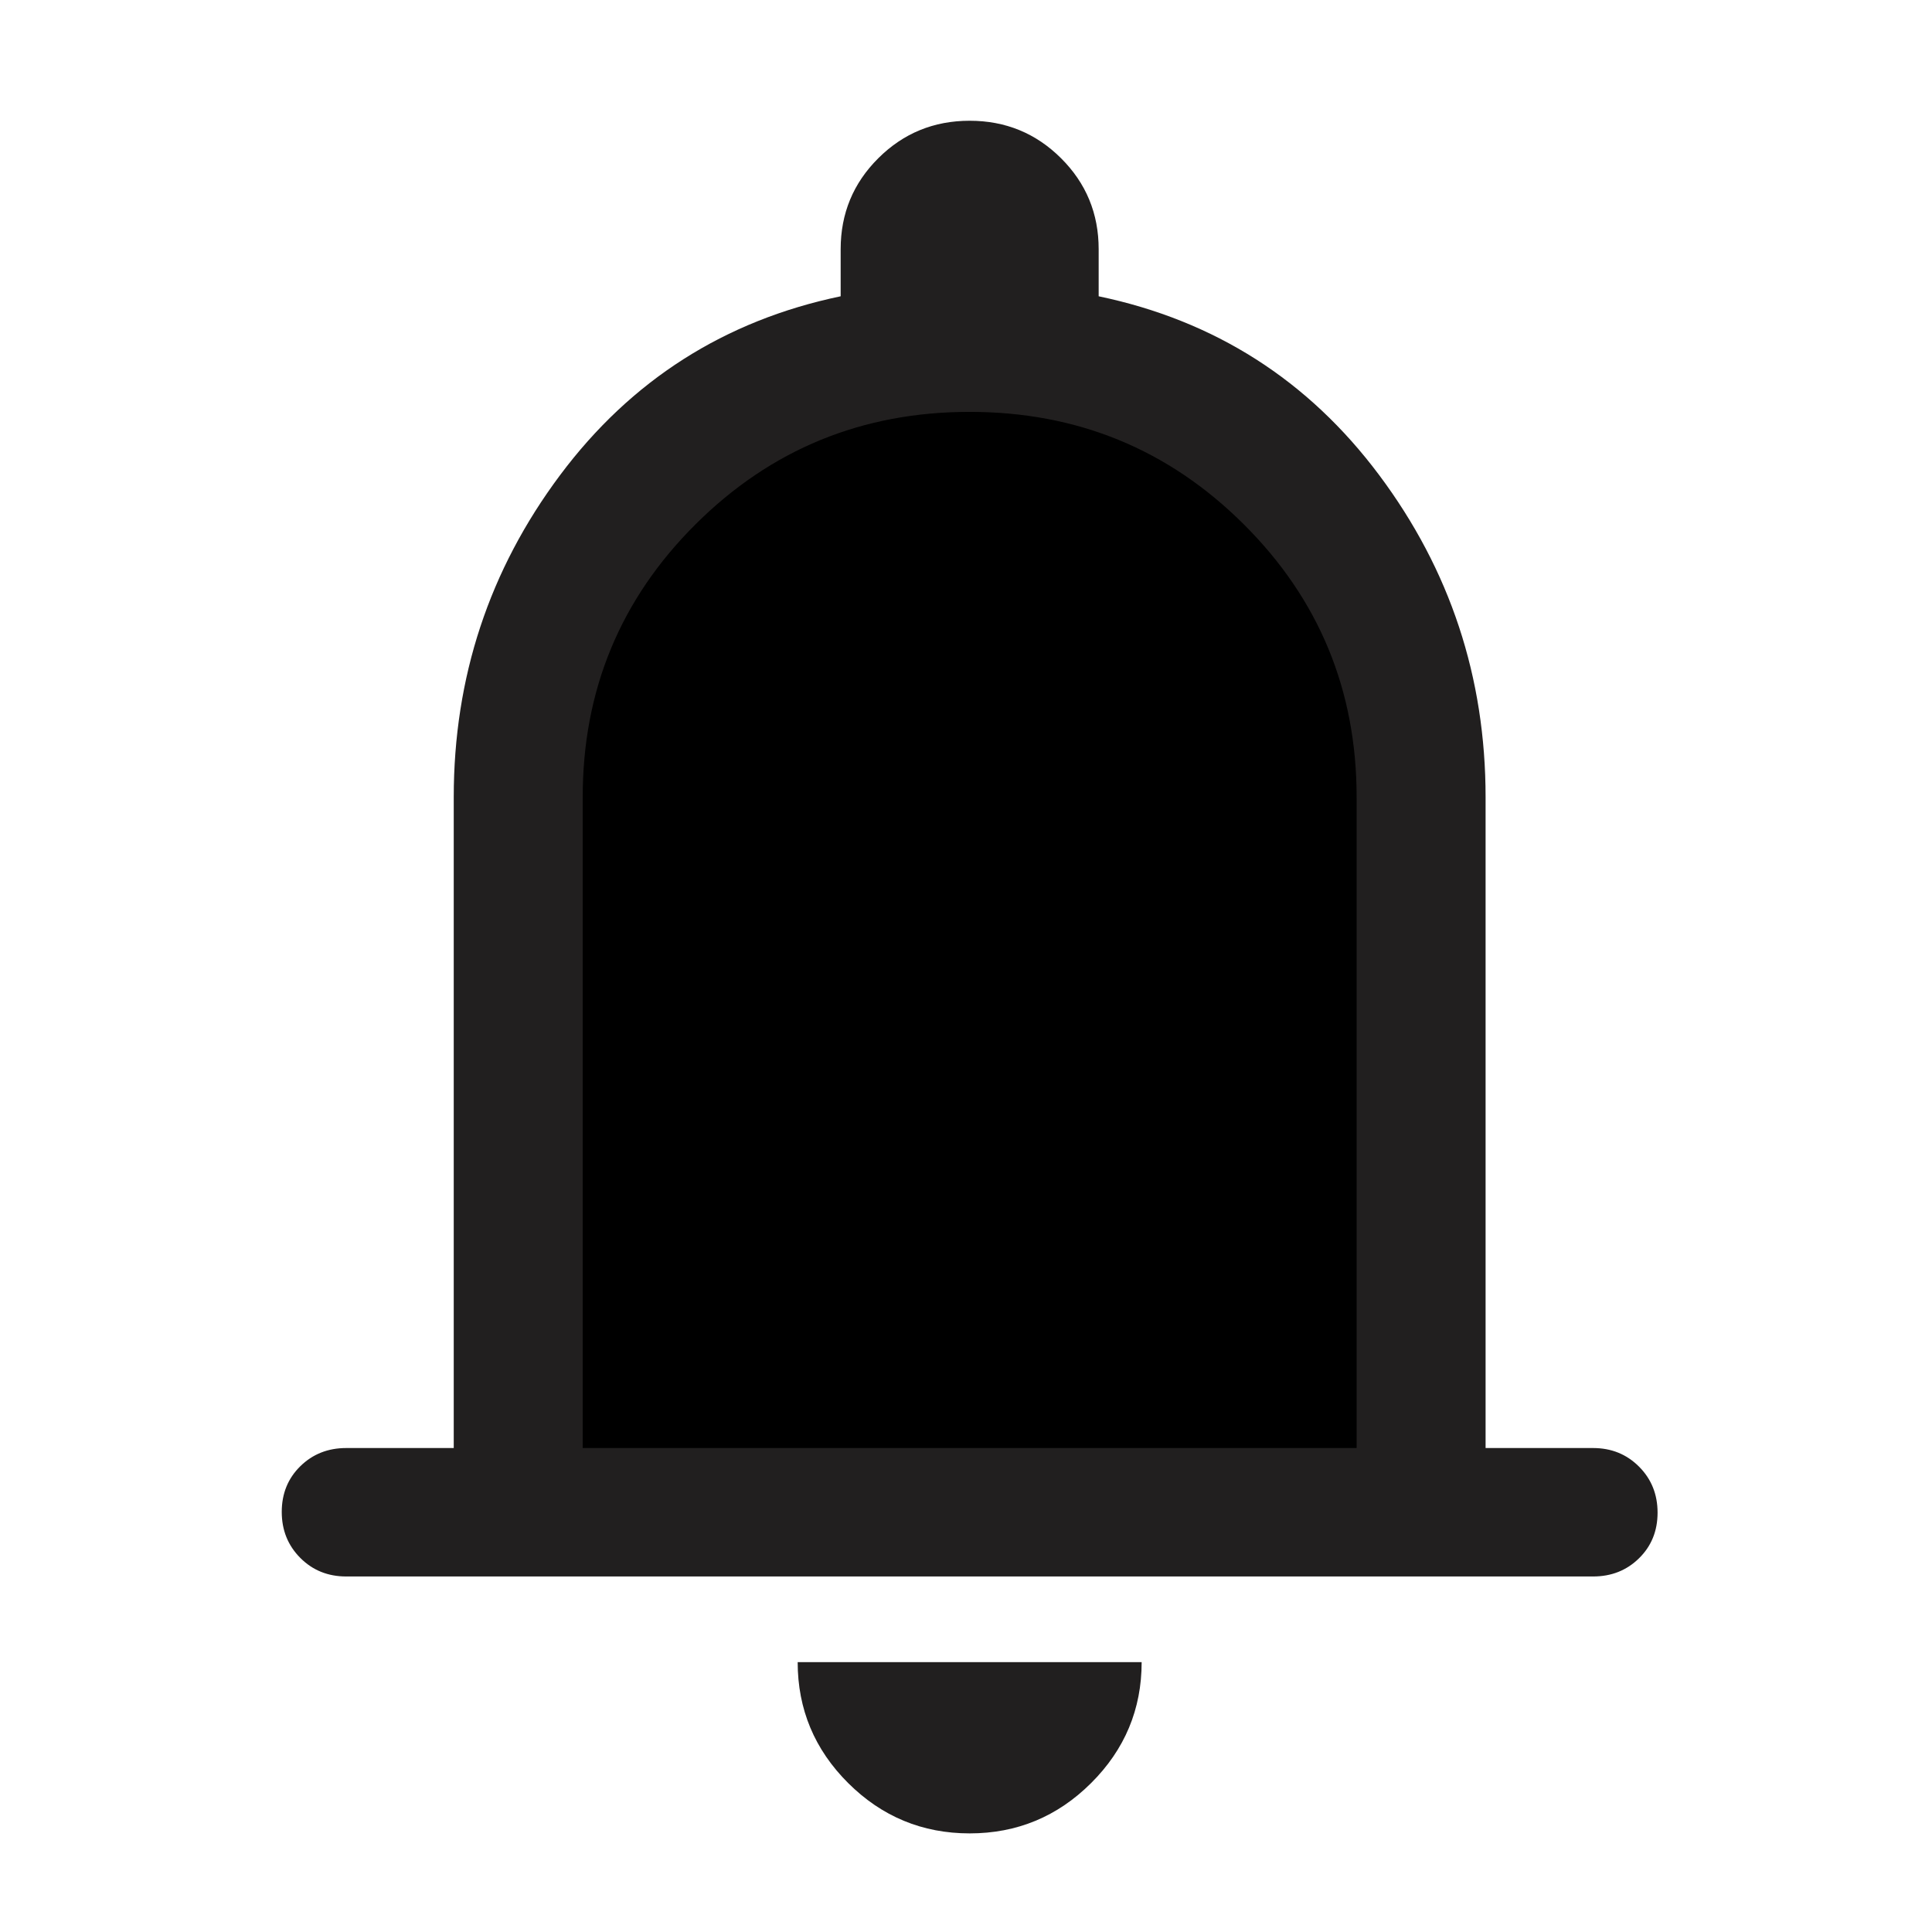
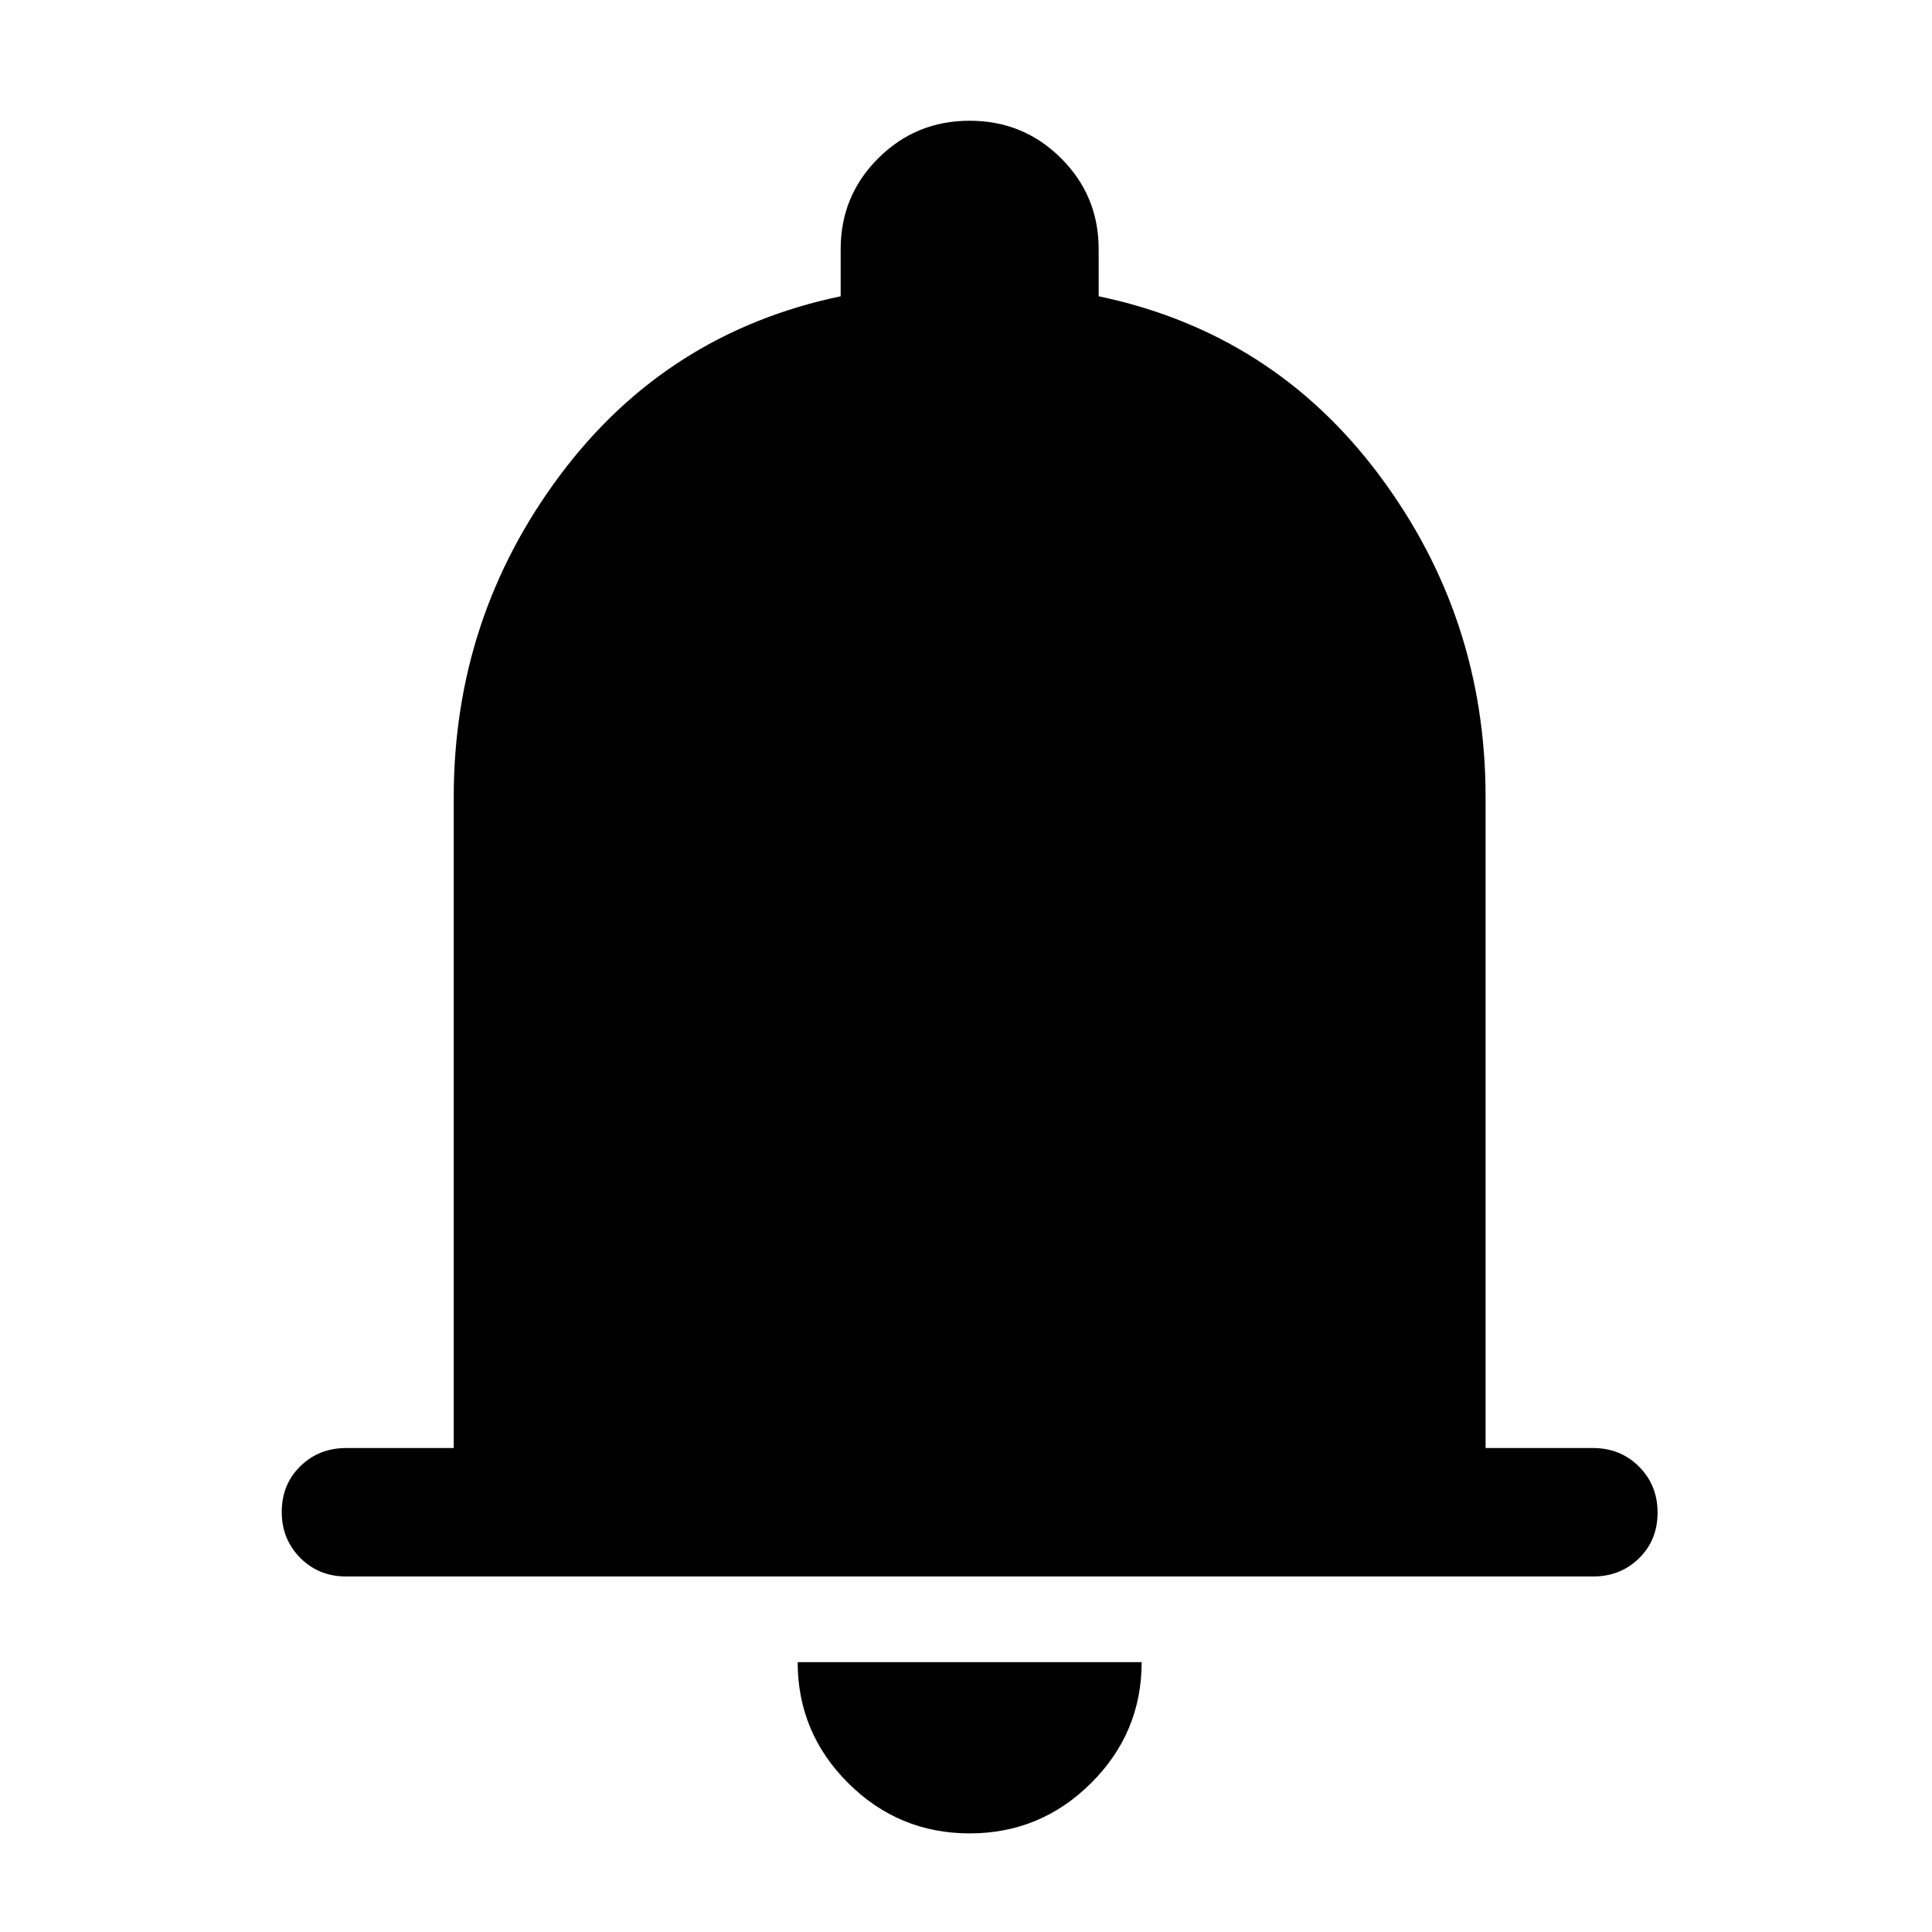
<svg xmlns="http://www.w3.org/2000/svg" width="100%" height="100%" viewBox="0 0 48 48" fill="none">
  <mask id="mask0_1163_18794" style="mask-type:alpha" maskUnits="userSpaceOnUse" x="0" y="0" width="100%" height="100%">
    <rect width="100%" height="100%" fill="#D9D9D9" />
  </mask>
  <g mask="url(#mask0_1163_18794)">
    <path d="M34.976 37.445H13.104L12.595 18.196L16.156 11.105L23.786 8.065L30.907 10.092L34.976 16.17V37.445Z" fill="currentColor" />
-     <path d="M8.602 39.167C8.148 39.167 7.768 39.014 7.461 38.706C7.154 38.398 7 38.017 7 37.563C7 37.108 7.154 36.73 7.461 36.428C7.768 36.127 8.148 35.976 8.602 35.976H11.273V19.807C11.273 16.829 12.154 14.161 13.916 11.803C15.679 9.445 18.002 7.964 20.886 7.361V6.191C20.886 5.305 21.198 4.551 21.821 3.931C22.444 3.31 23.201 3 24.091 3C24.981 3 25.738 3.31 26.361 3.931C26.984 4.551 27.296 5.305 27.296 6.191V7.361C30.18 7.964 32.503 9.445 34.265 11.803C36.028 14.161 36.909 16.829 36.909 19.807V35.976H39.58C40.033 35.976 40.414 36.13 40.721 36.438C41.028 36.745 41.182 37.127 41.182 37.581C41.182 38.036 41.028 38.414 40.721 38.715C40.414 39.017 40.033 39.167 39.58 39.167H8.602ZM24.091 45.55C22.916 45.55 21.91 45.133 21.073 44.3C20.237 43.467 19.818 42.465 19.818 41.295H28.364C28.364 42.465 27.945 43.467 27.108 44.3C26.272 45.133 25.266 45.55 24.091 45.55ZM14.477 35.976H33.705V19.807C33.705 17.148 32.77 14.887 30.901 13.026C29.031 11.164 26.761 10.233 24.091 10.233C21.421 10.233 19.151 11.164 17.281 13.026C15.412 14.887 14.477 17.148 14.477 19.807V35.976Z" fill="#211F1F" />
+     <path d="M8.602 39.167C8.148 39.167 7.768 39.014 7.461 38.706C7.154 38.398 7 38.017 7 37.563C7 37.108 7.154 36.73 7.461 36.428C7.768 36.127 8.148 35.976 8.602 35.976H11.273V19.807C11.273 16.829 12.154 14.161 13.916 11.803C15.679 9.445 18.002 7.964 20.886 7.361V6.191C20.886 5.305 21.198 4.551 21.821 3.931C22.444 3.31 23.201 3 24.091 3C24.981 3 25.738 3.31 26.361 3.931C26.984 4.551 27.296 5.305 27.296 6.191V7.361C30.18 7.964 32.503 9.445 34.265 11.803C36.028 14.161 36.909 16.829 36.909 19.807V35.976H39.58C40.033 35.976 40.414 36.13 40.721 36.438C41.028 36.745 41.182 37.127 41.182 37.581C41.182 38.036 41.028 38.414 40.721 38.715C40.414 39.017 40.033 39.167 39.58 39.167H8.602ZM24.091 45.55C22.916 45.55 21.91 45.133 21.073 44.3C20.237 43.467 19.818 42.465 19.818 41.295H28.364C28.364 42.465 27.945 43.467 27.108 44.3C26.272 45.133 25.266 45.55 24.091 45.55ZM14.477 35.976H33.705V19.807C33.705 17.148 32.77 14.887 30.901 13.026C29.031 11.164 26.761 10.233 24.091 10.233C21.421 10.233 19.151 11.164 17.281 13.026C15.412 14.887 14.477 17.148 14.477 19.807V35.976Z" fill="currentColor" />
  </g>
</svg>
